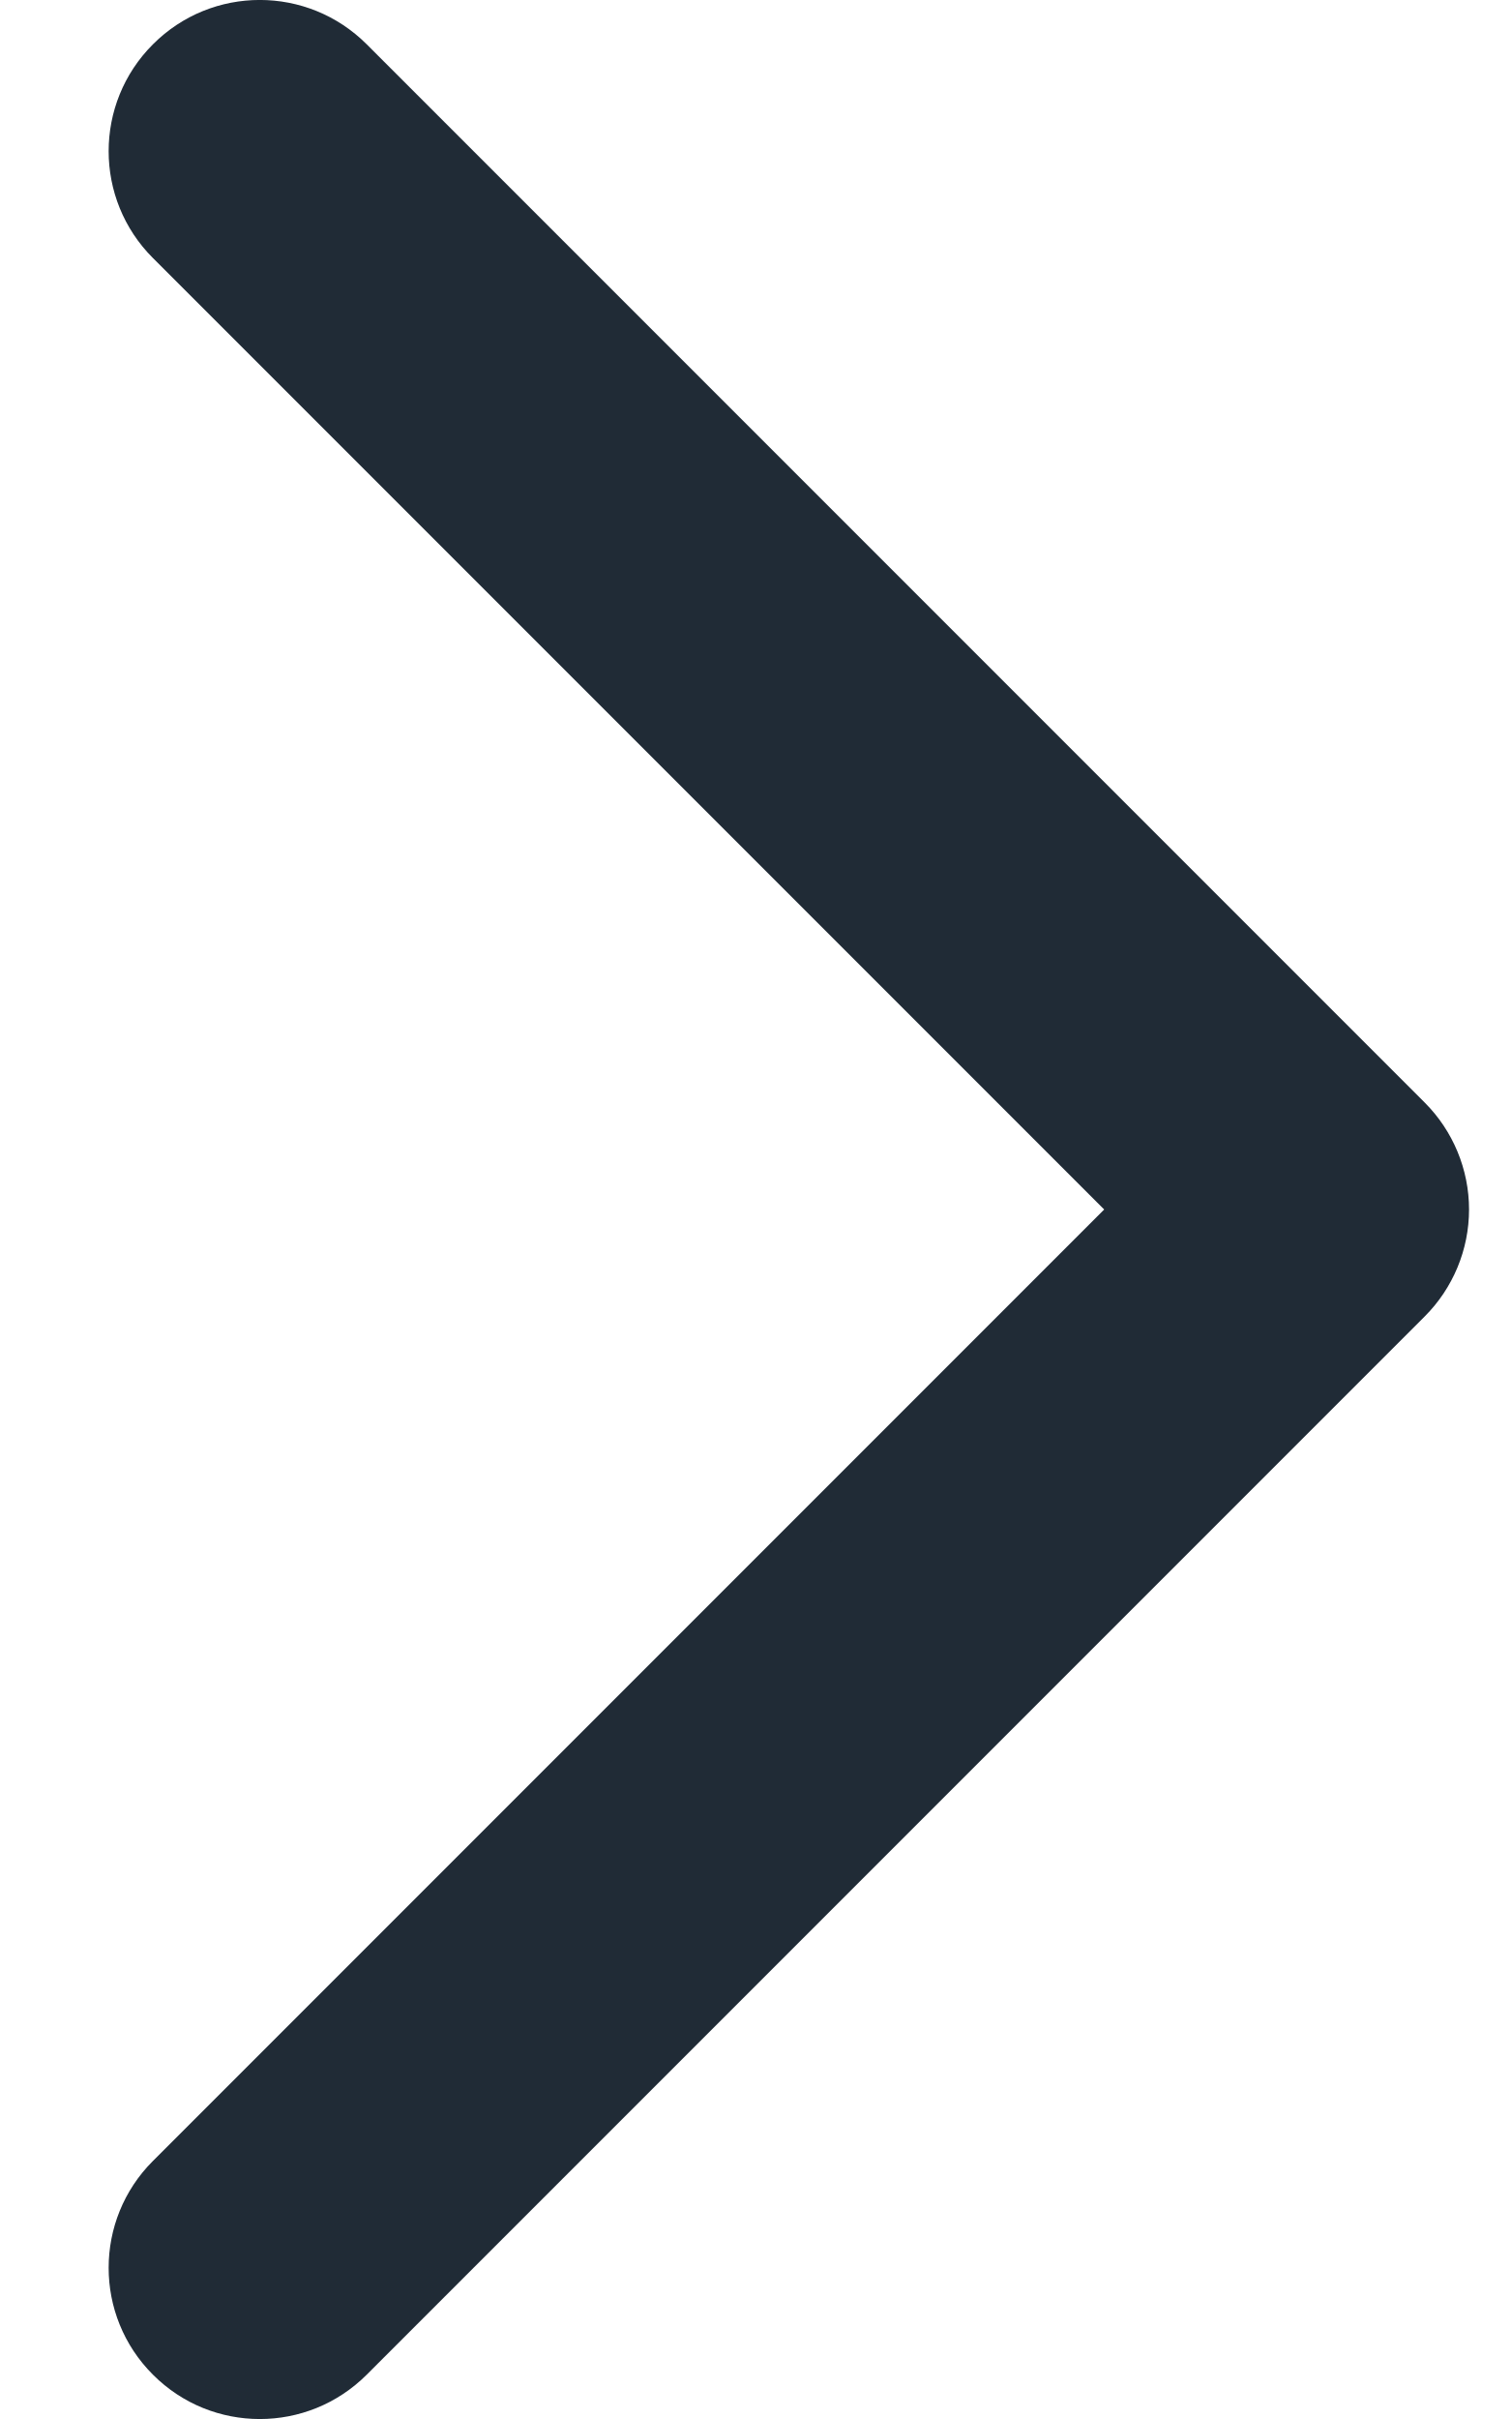
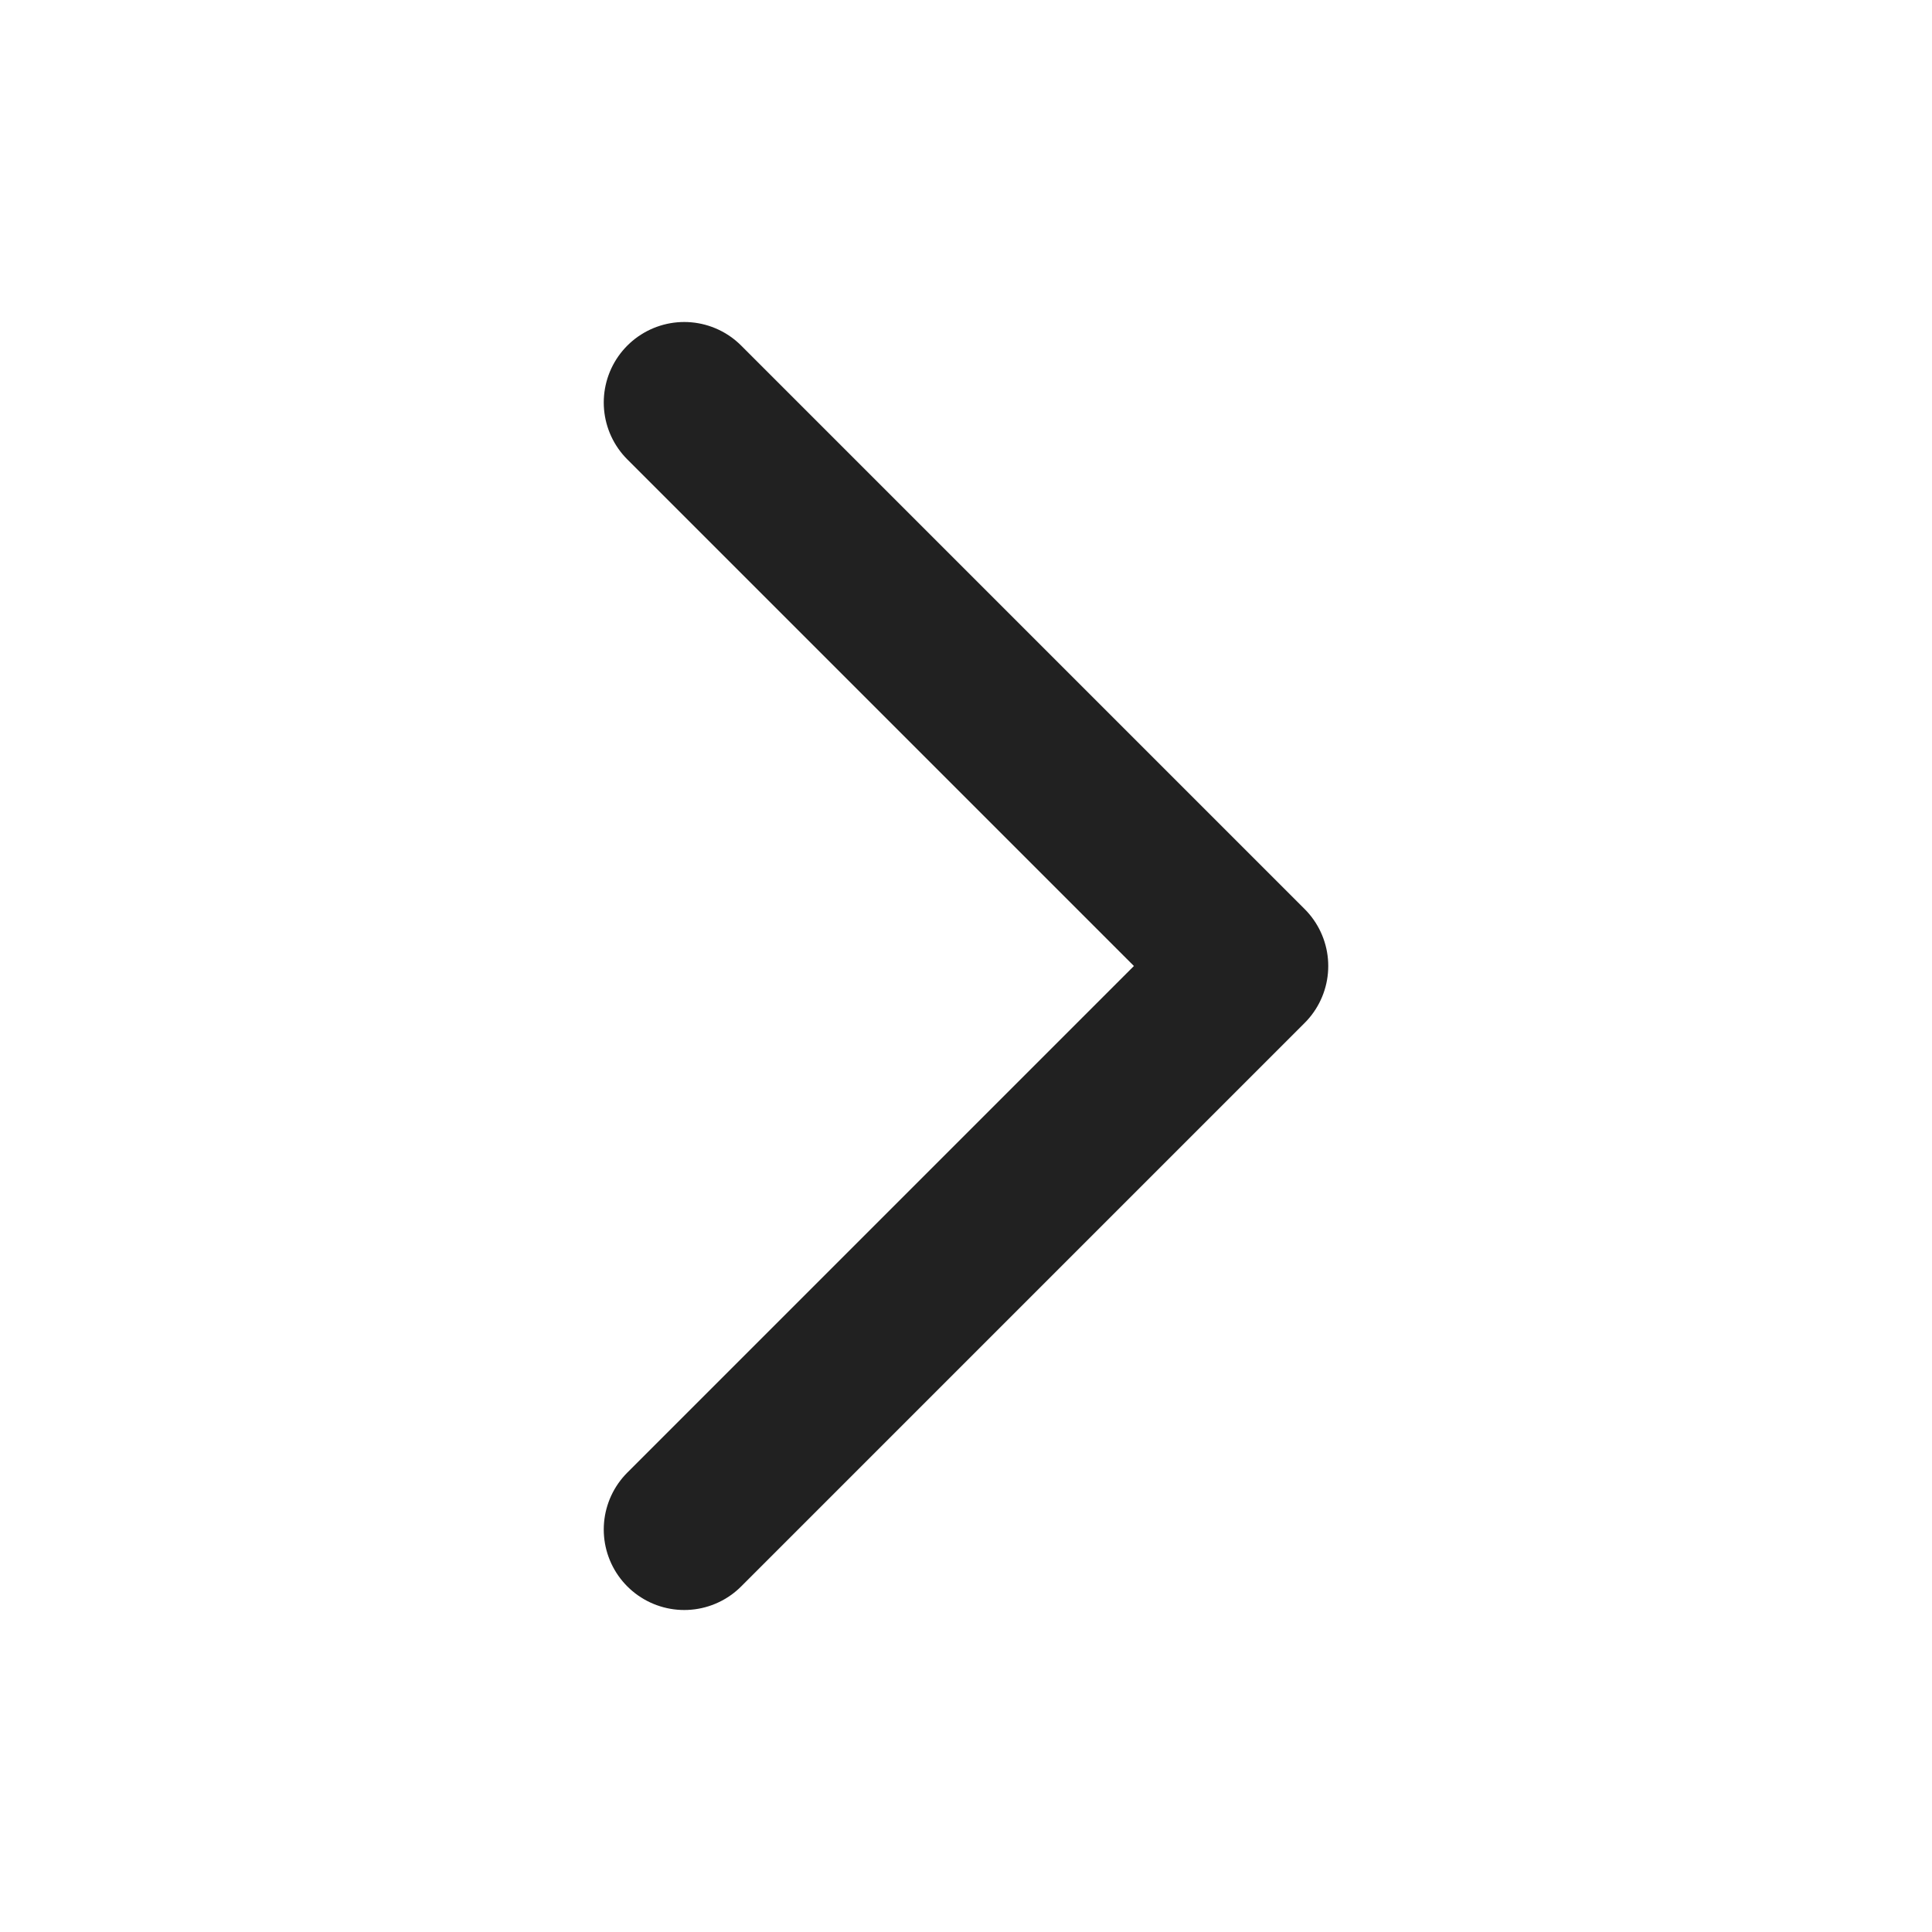
- <svg xmlns="http://www.w3.org/2000/svg" width="10" height="16" viewBox="0 0 10 16" fill="none">
-   <path fill-rule="evenodd" clip-rule="evenodd" d="M9.719 8C9.719 8.265 9.613 8.52 9.426 8.707L2.426 15.707C2.035 16.098 1.402 16.098 1.012 15.707C0.621 15.317 0.621 14.683 1.012 14.293L7.305 8L1.012 1.707C0.621 1.317 0.621 0.683 1.012 0.293C1.402 -0.098 2.035 -0.098 2.426 0.293L9.426 7.293C9.613 7.48 9.719 7.735 9.719 8Z" fill="#202B36" />
+ <svg xmlns="http://www.w3.org/2000/svg" id="Layer_3" data-name="Layer 3" viewBox="0 0 24 24">
+   <defs>
+     <style>.cls-1{fill:none;stroke:#212121;stroke-linecap:round;stroke-linejoin:round;stroke-width:2px;}</style>
+   </defs>
+   <g id="chevron-down">
+     <polyline class="cls-1" points="8.5 19 15.5 12 8.5 5" />
+   </g>
</svg>
